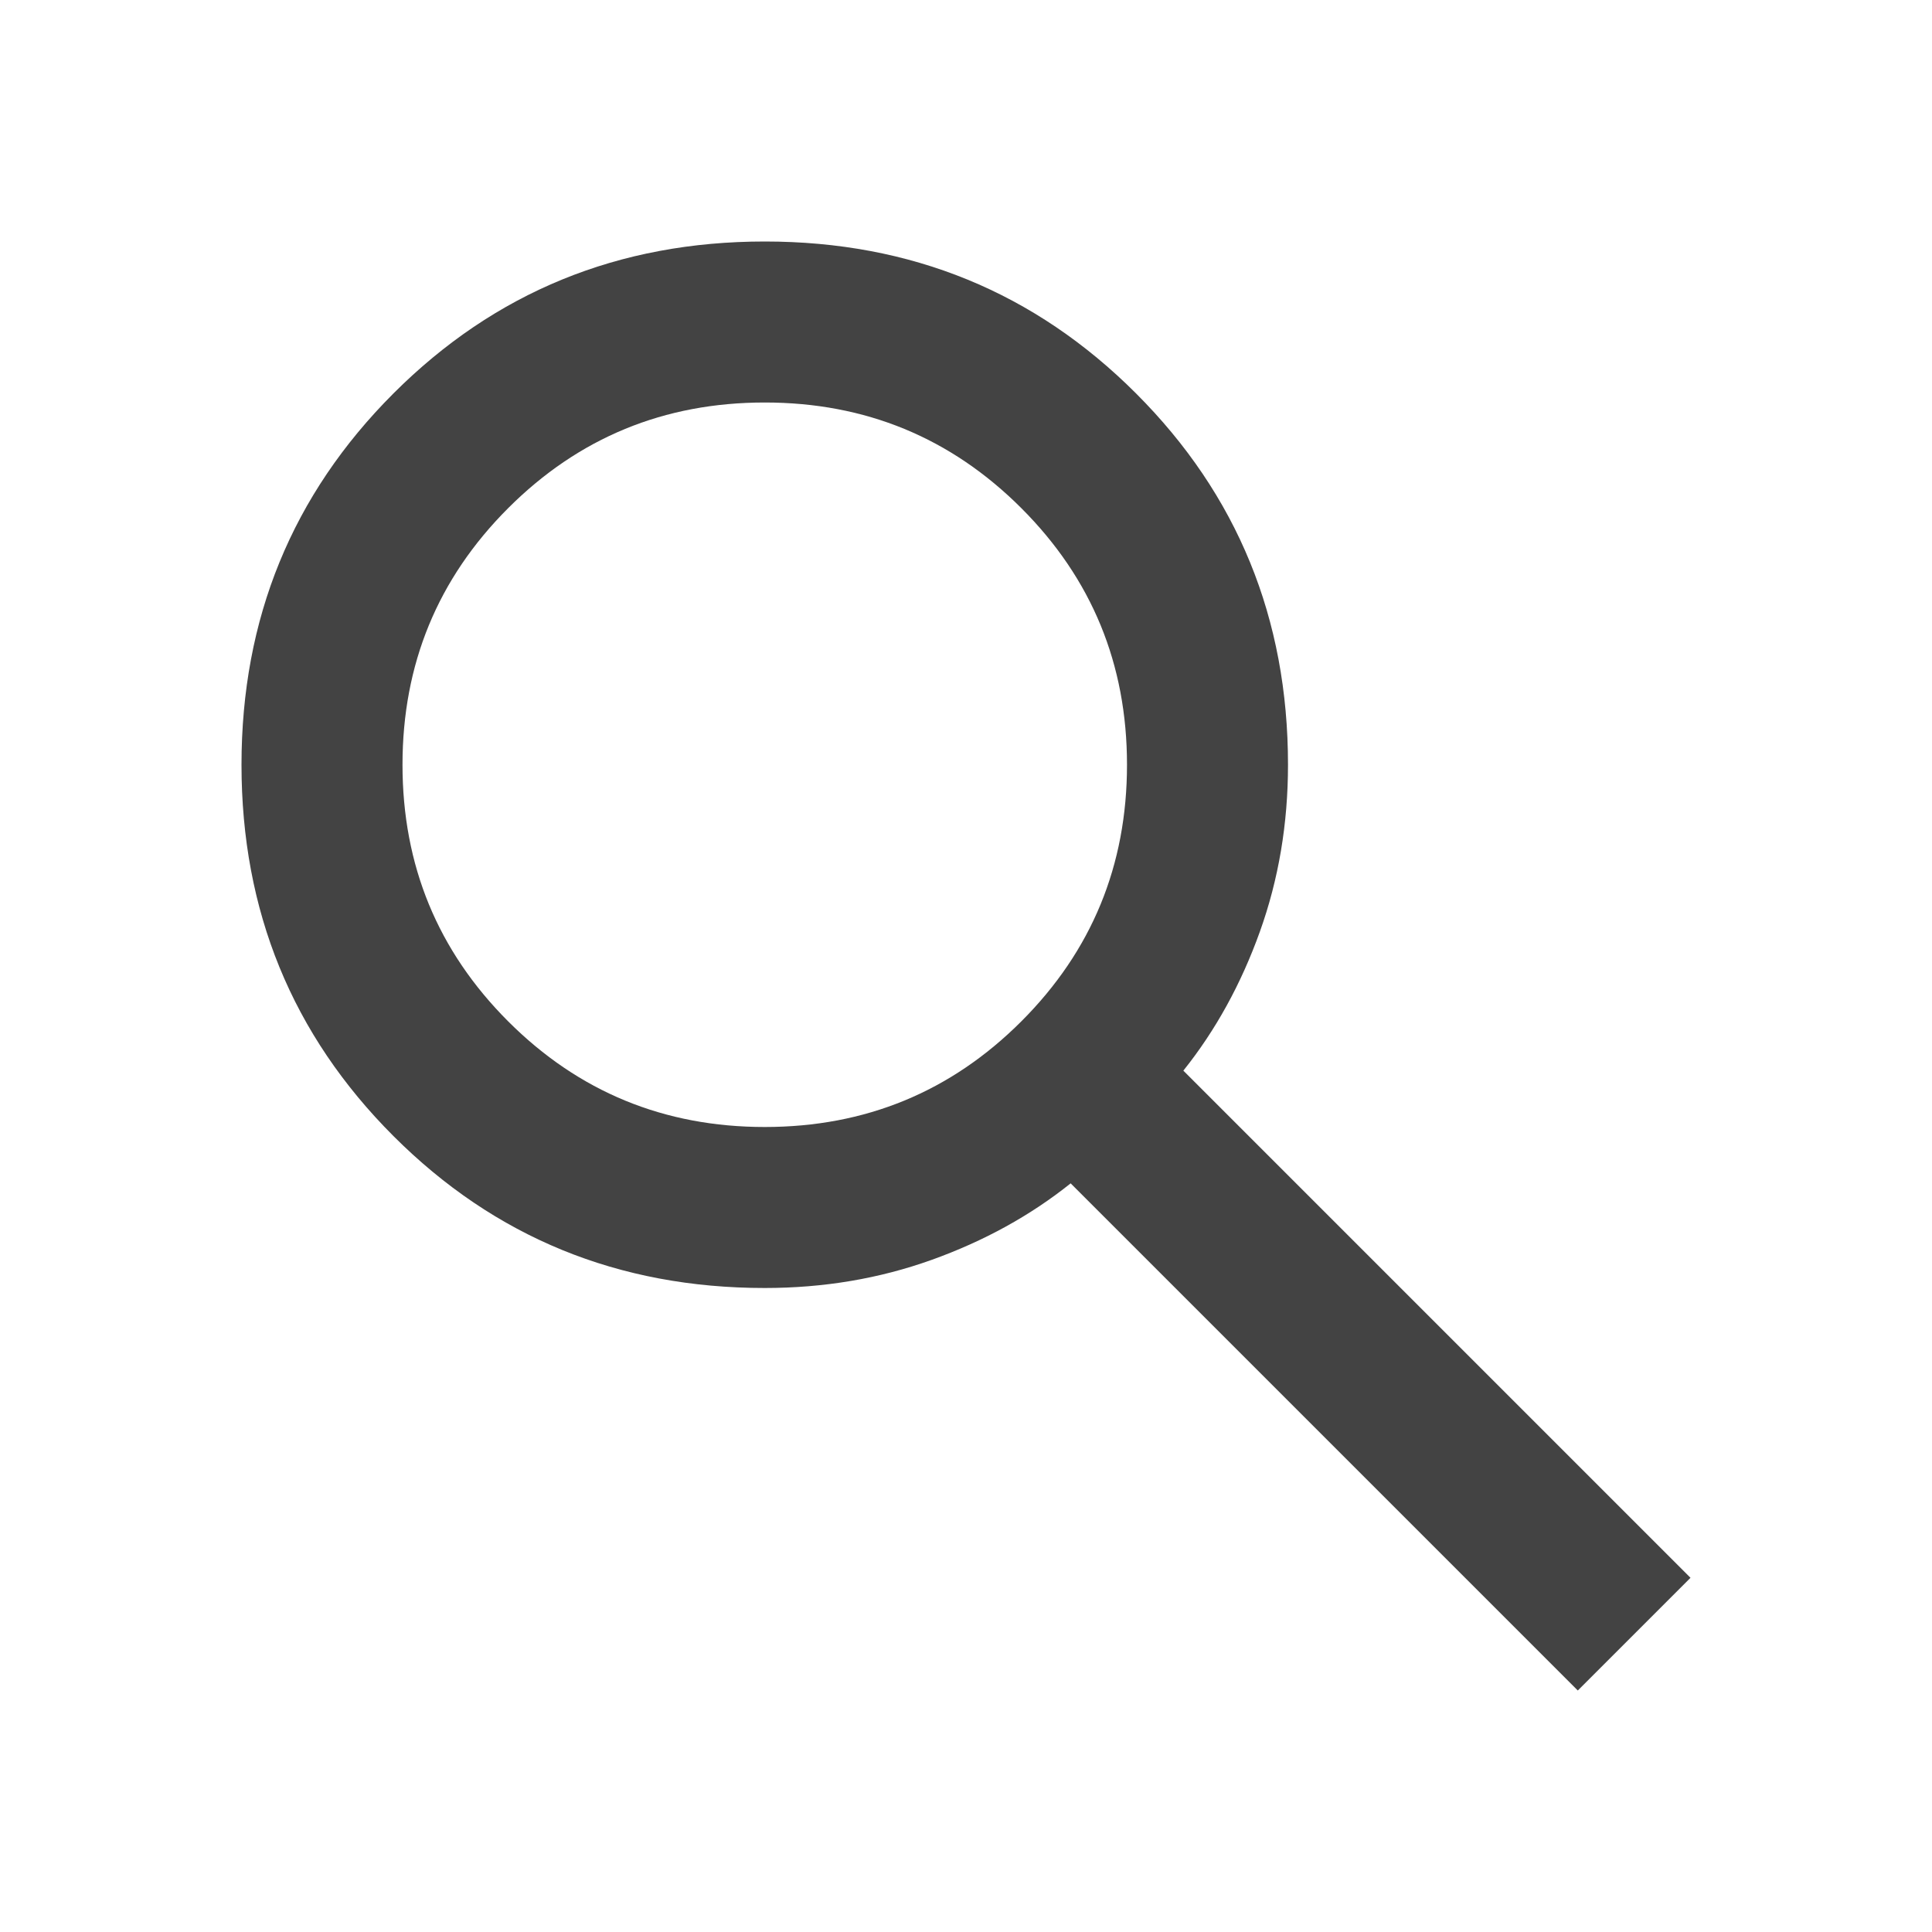
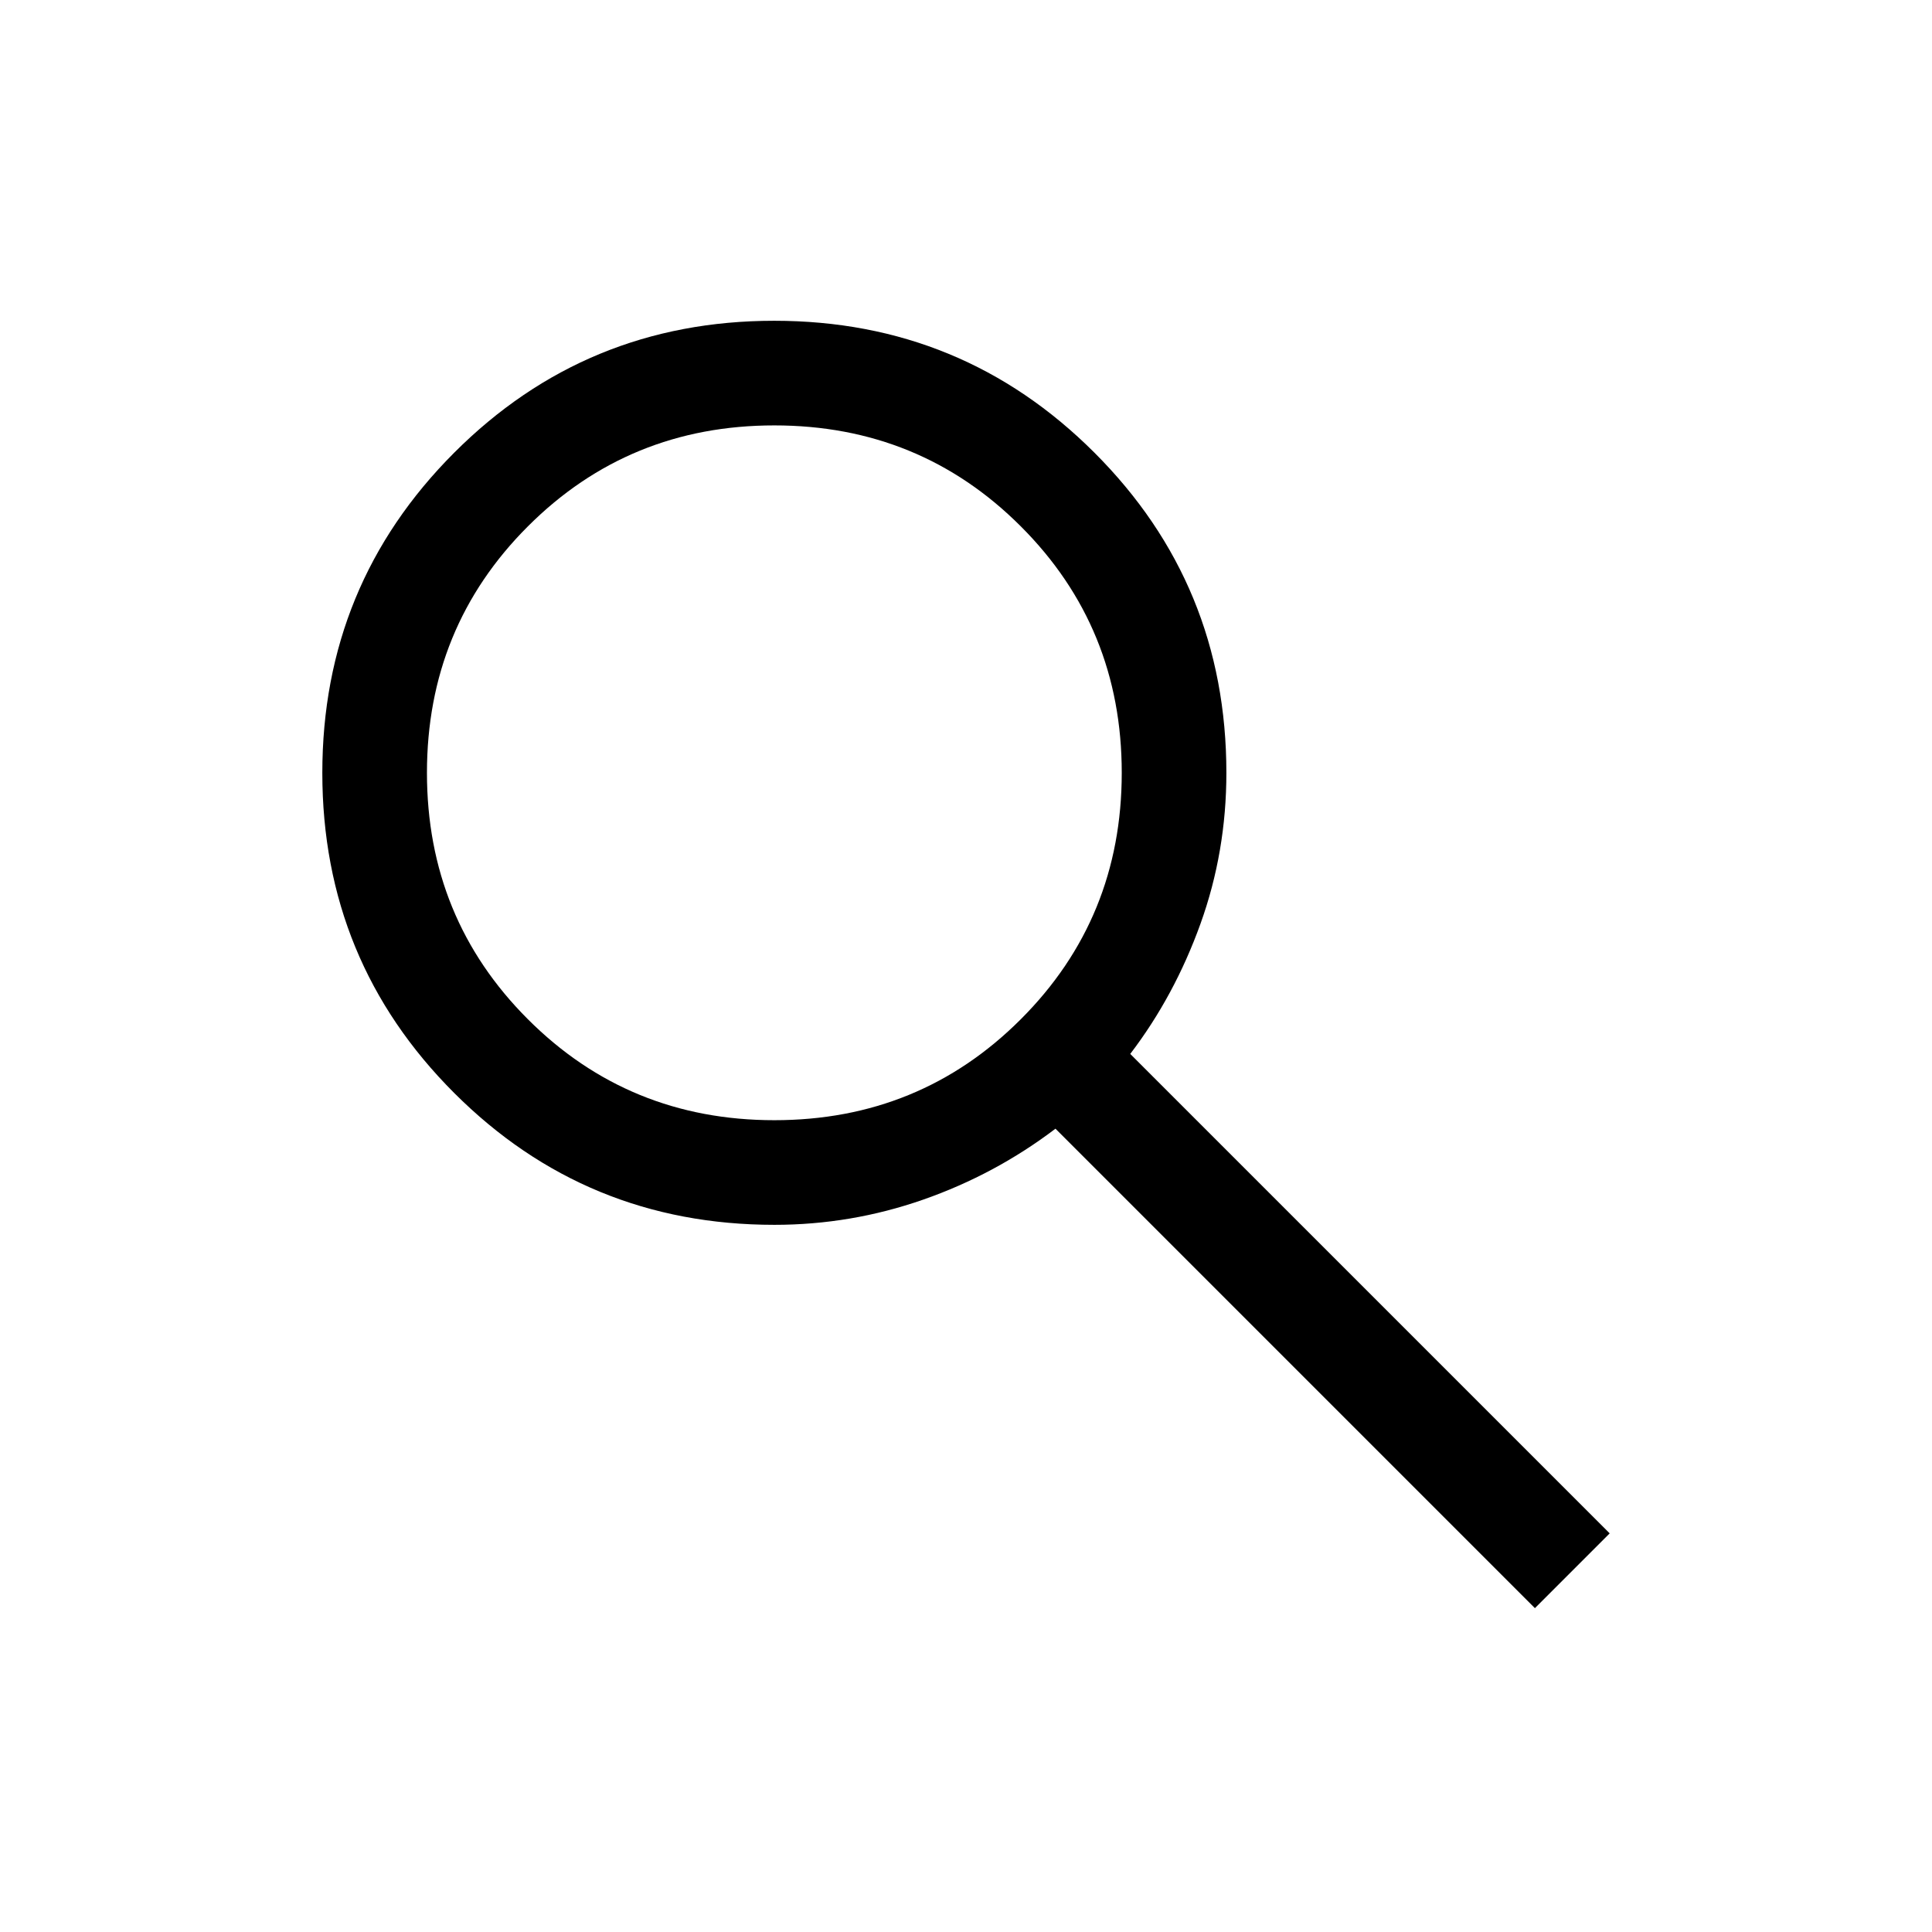
- <svg xmlns="http://www.w3.org/2000/svg" height="24px" viewBox="0 -960 960 960" width="24px" fill="#434343">
-   <path d="M784-120 532-372q-30 24-69 38t-83 14q-109 0-184.5-75.5T120-580q0-109 75.5-184.5T380-840q109 0 184.5 75.5T640-580q0 44-14 83t-38 69l252 252-56 56ZM380-400q75 0 127.5-52.5T560-580q0-75-52.5-127.5T380-760q-75 0-127.5 52.5T200-580q0 75 52.5 127.5T380-400Z" />
+ <svg xmlns="http://www.w3.org/2000/svg" height="20px" viewBox="0 -960 960 960" width="20px" fill="#000000">
+   <path d="M762.69-160.92 524.46-399.16q-30 22.77-65.79 35.27-35.79 12.5-73.87 12.5-93.58 0-159.11-65.51-65.53-65.51-65.53-159.04 0-93.52 65.51-159.1 65.51-65.57 159.04-65.57 93.52 0 159.1 65.53 65.57 65.53 65.57 159.11 0 39.23-12.88 75.02-12.89 35.8-34.89 64.64l238.23 238.23-37.15 37.16ZM384.77-403.38q72.31 0 122.46-50.16 50.16-50.15 50.16-122.46t-50.16-122.46q-50.15-50.16-122.46-50.16t-122.46 50.16Q212.15-648.31 212.15-576t50.16 122.46q50.15 50.16 122.46 50.16Z" />
</svg>
